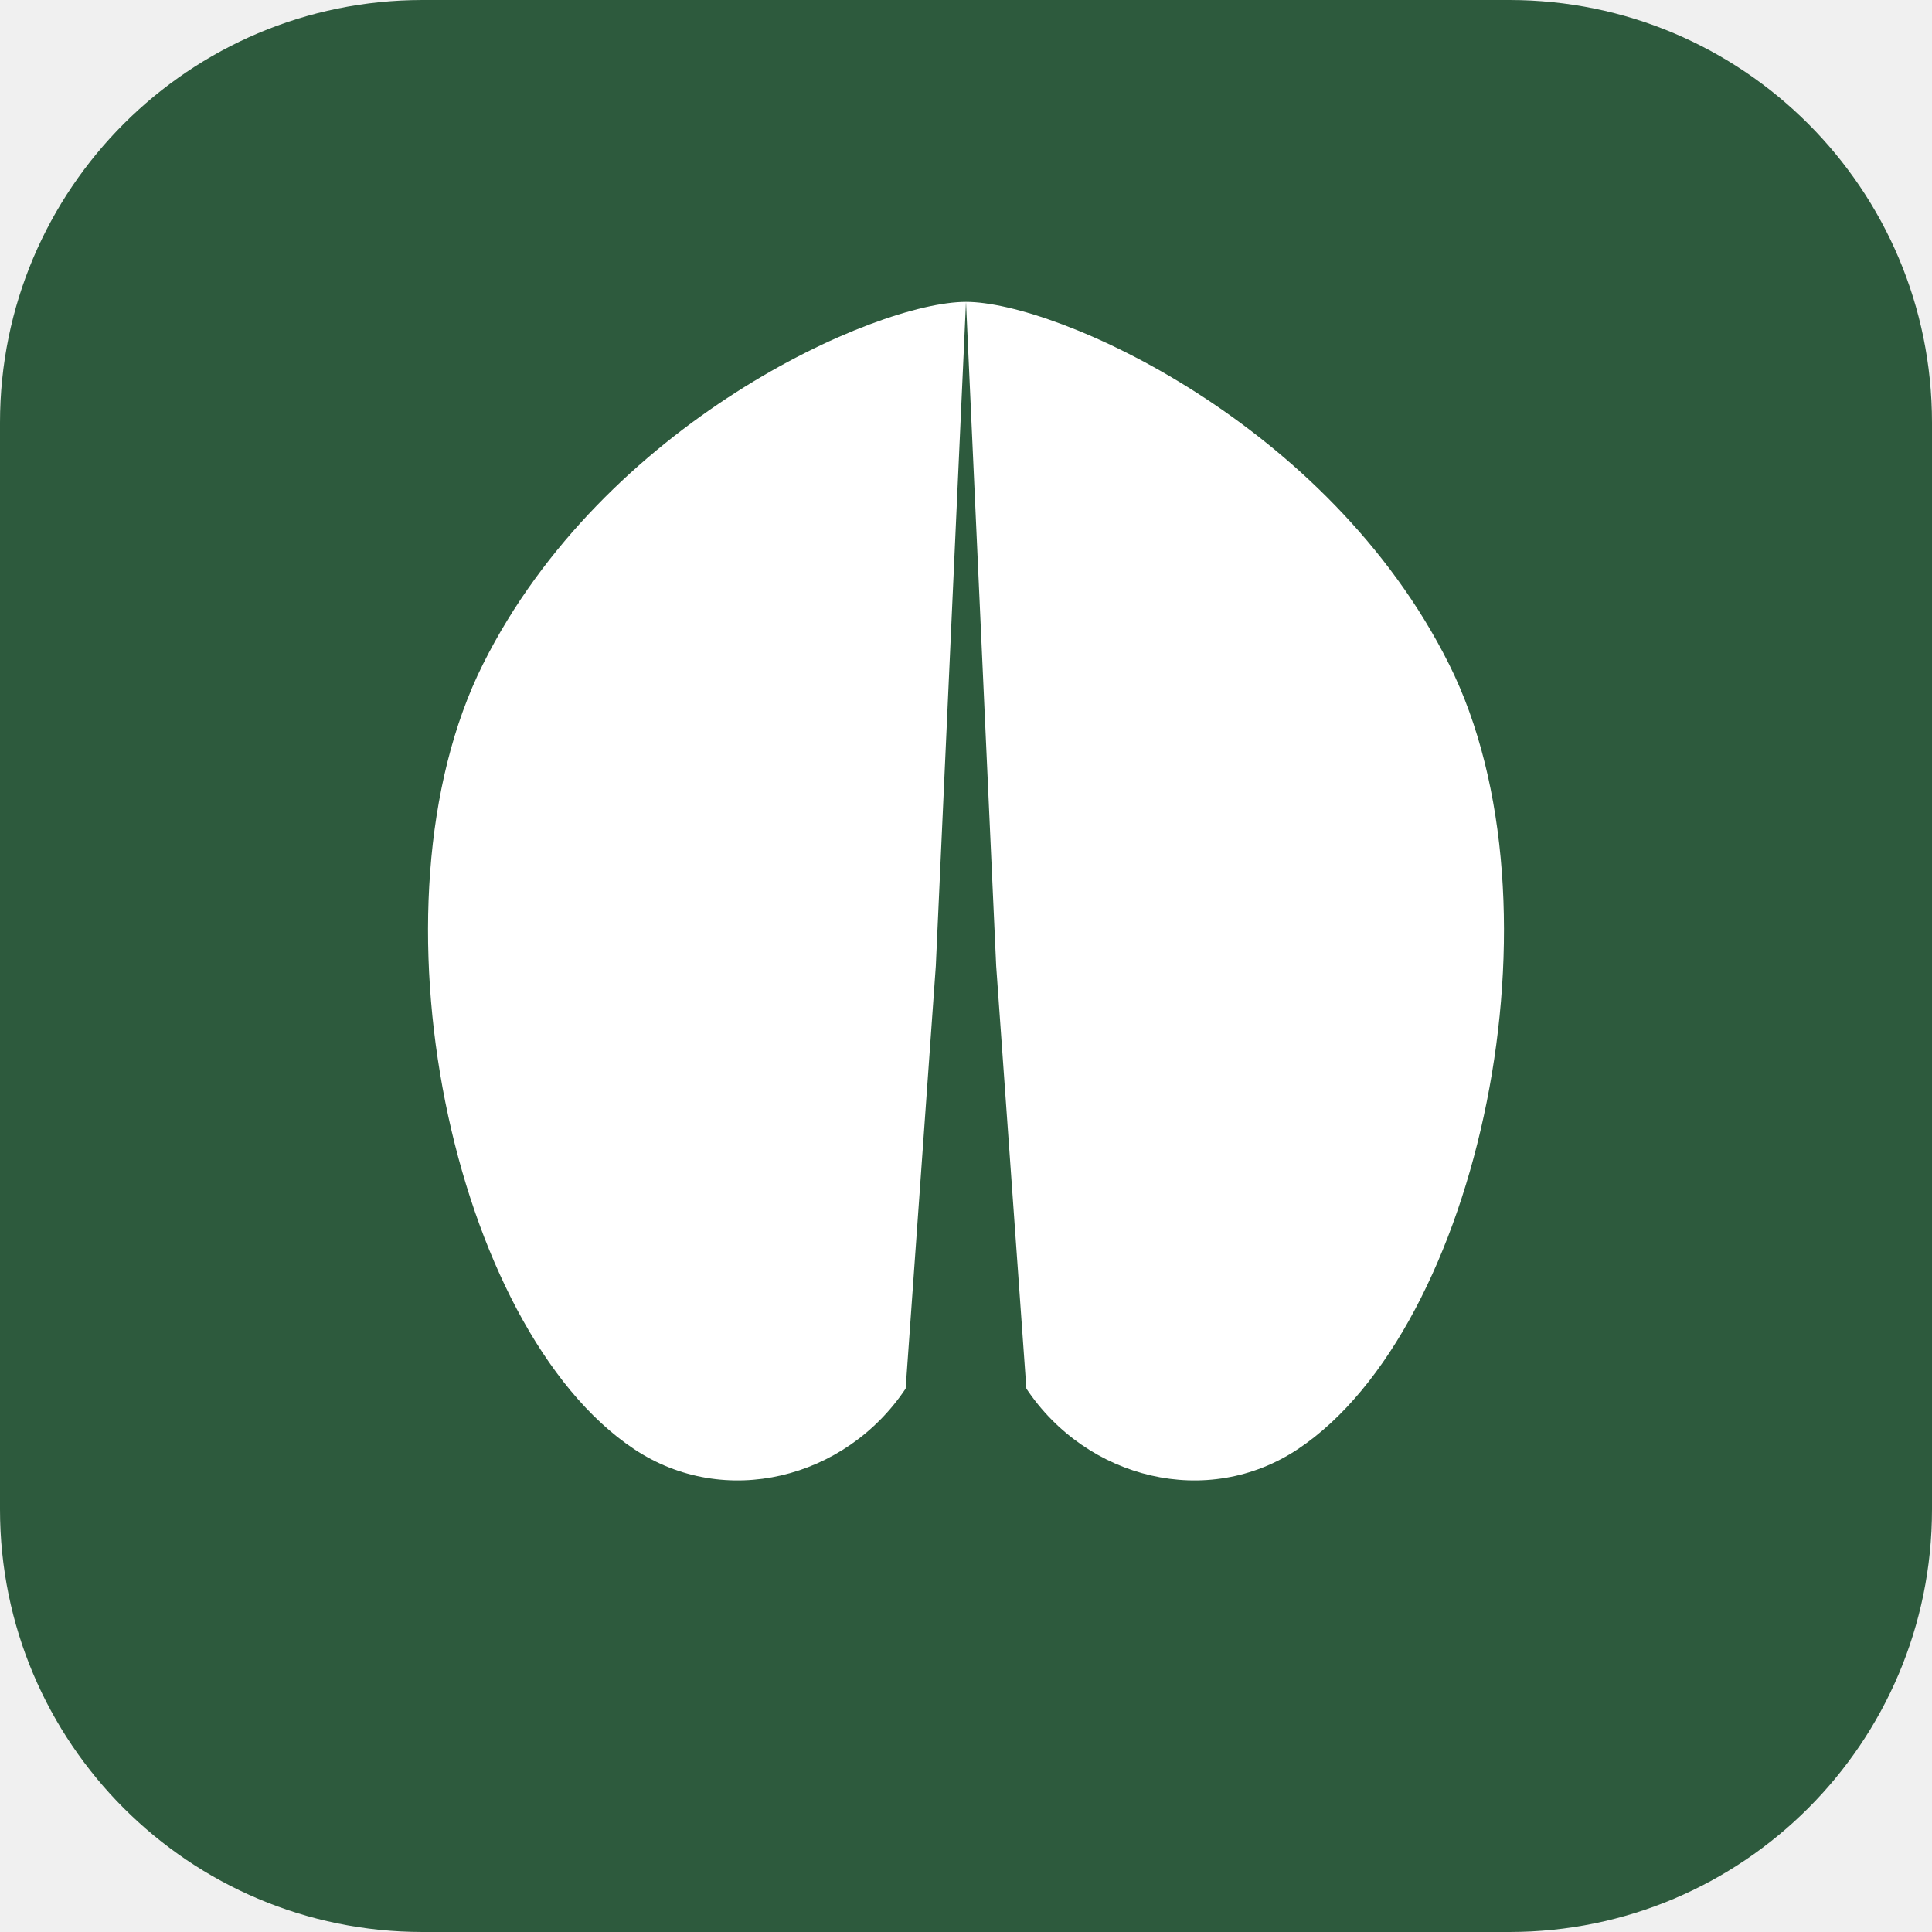
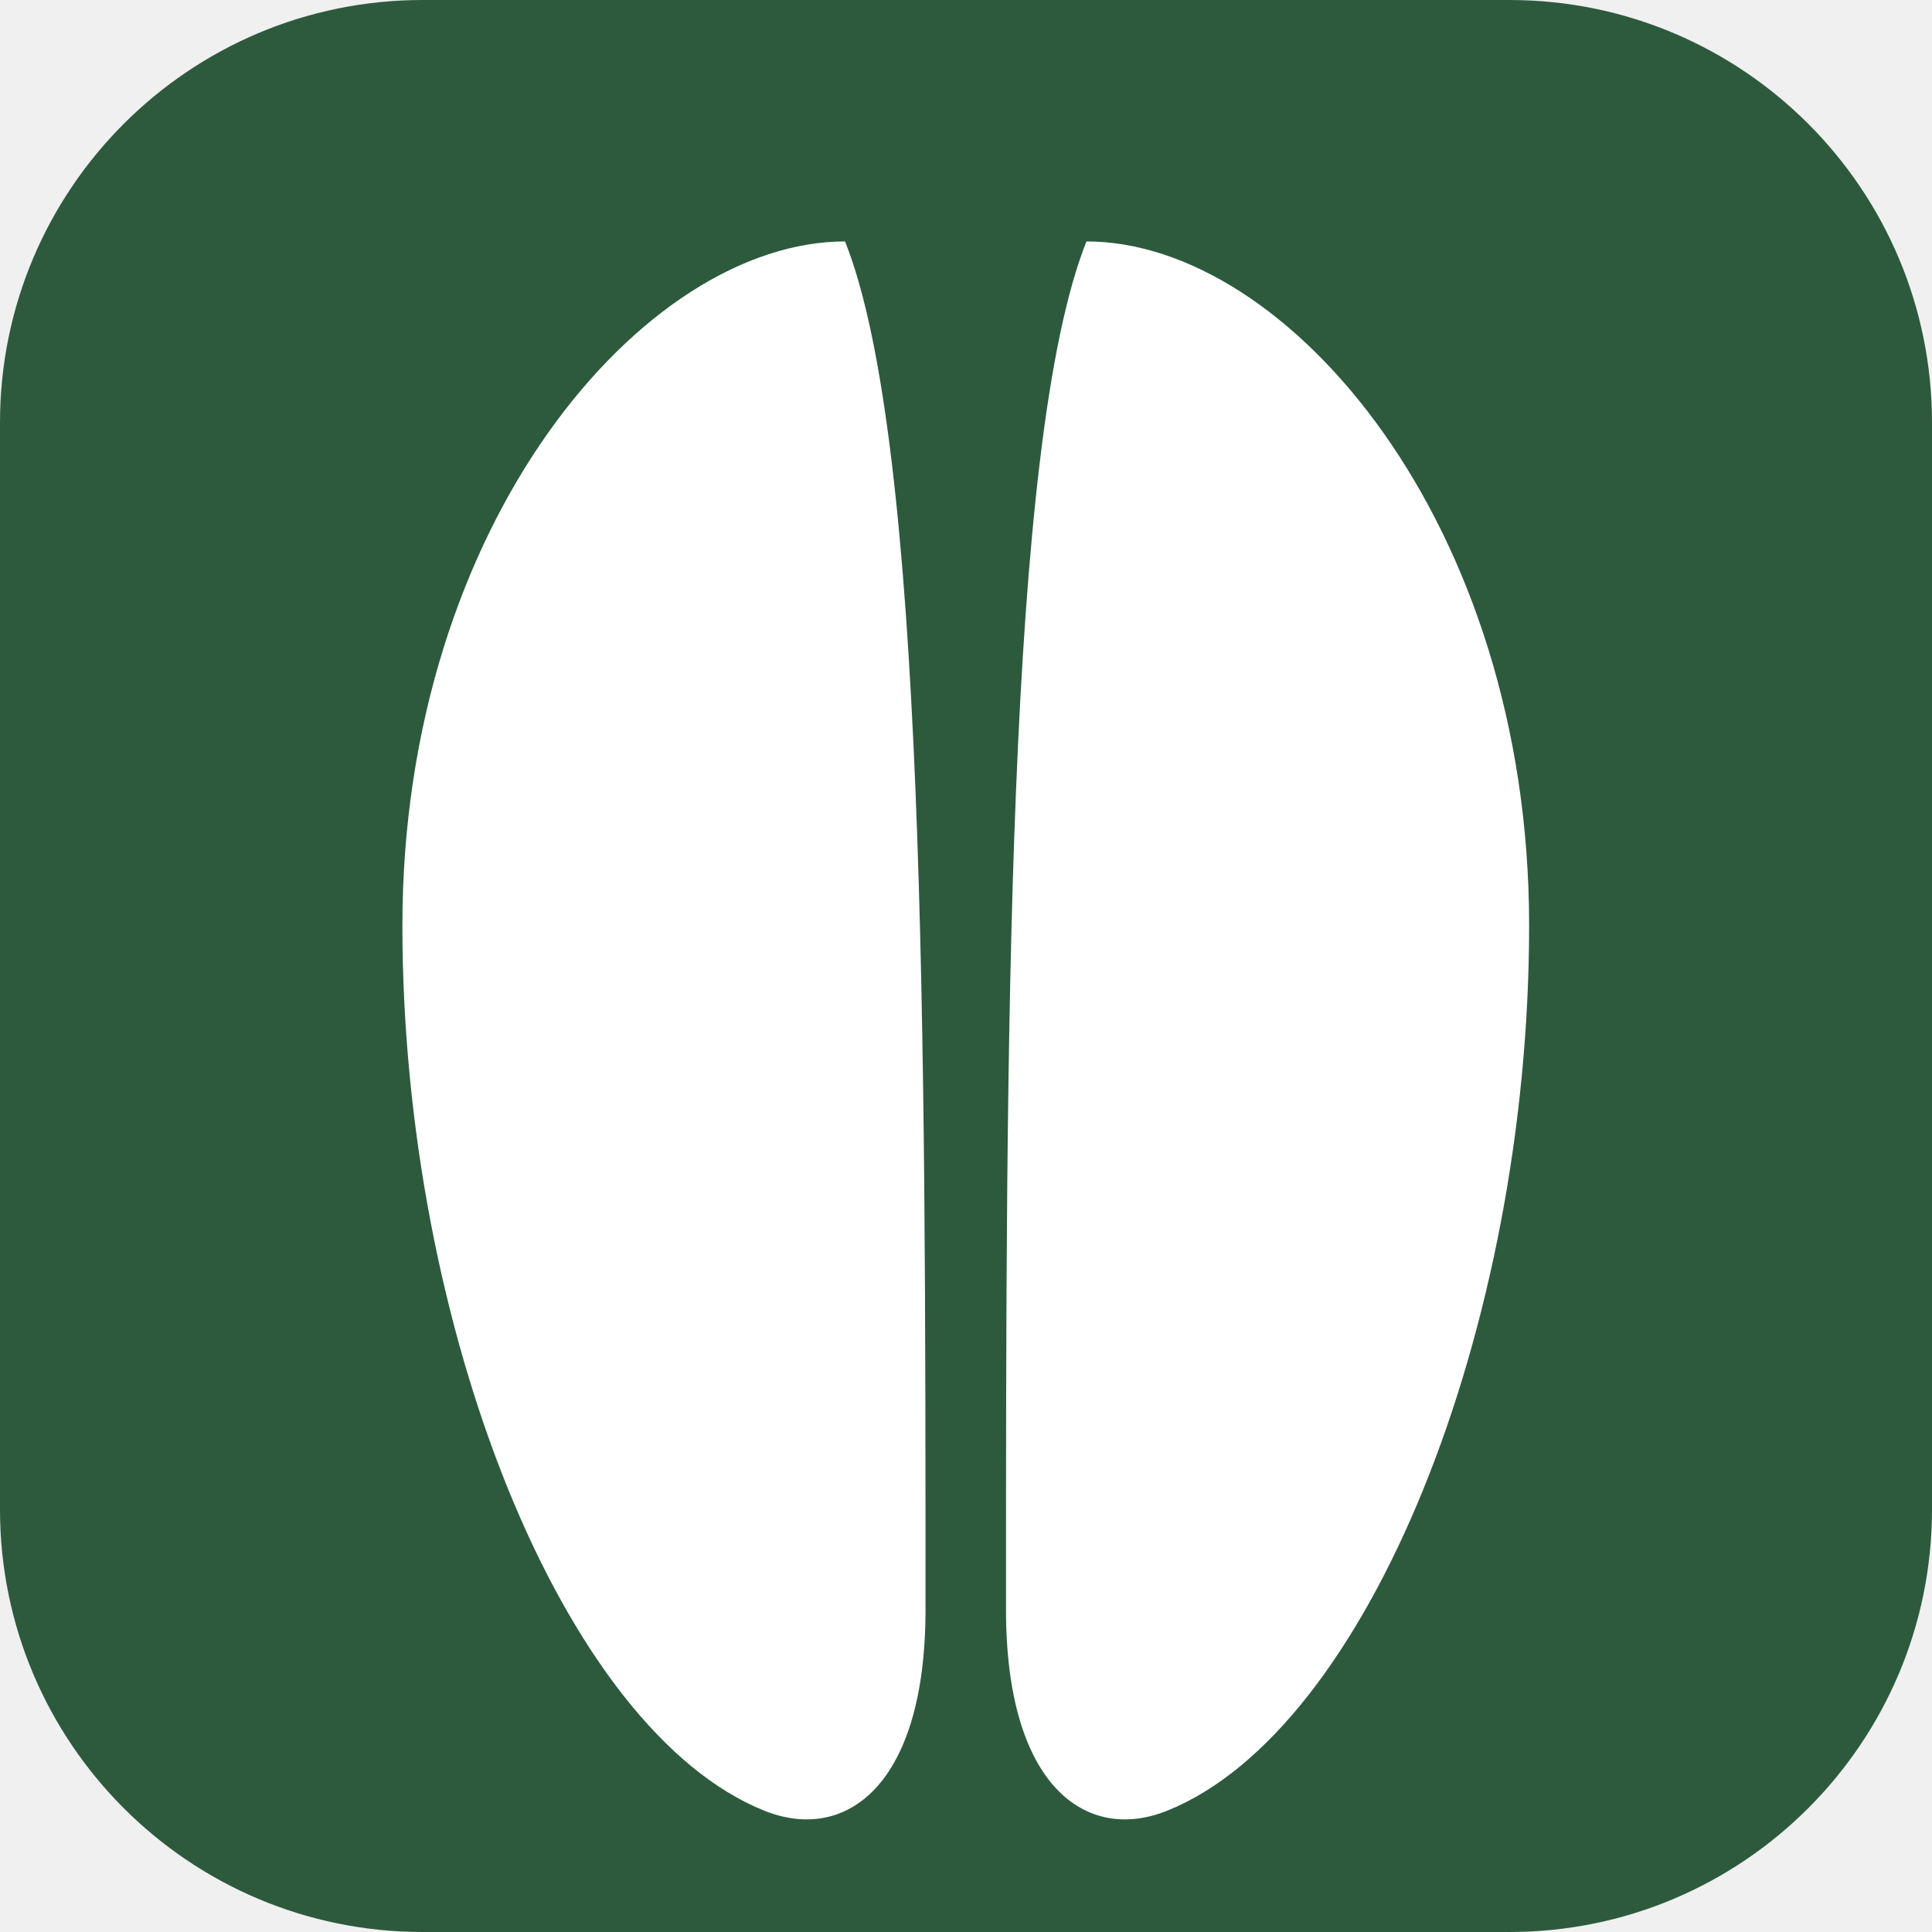
<svg xmlns="http://www.w3.org/2000/svg" viewBox="0 0 32 32">
  <rect width="32" height="32" rx="7" fill="#2d5a3d" />
-   <g fill="white" stroke="none">
-     <path d="M 16 5 C 14.5 5 10 7 8 11 C 6 15 7.5 22 10.5 24 C 12 25 14 24.5 15 23 L 15.5 16 Z" />
-     <path d="M 16 5 C 17.5 5 22 7 24 11 C 26 15 24.5 22 21.5 24 C 20 25 18 24.5 17 23 L 16.5 16 Z" />
+   <g fill="white" stroke="none" transform="scale(1.333) translate(0, 0)">
+     <path d="M 10.5 3 C 8 3 5 6.5 5 11.5 C 5 16.5 7 21.5 9.5 22.5 C 10.5 22.9 11.5 22.2 11.5 20 C 11.5 13 11.5 5.5 10.5 3 Z" />
+     <path d="M 13.5 3 C 16 3 19 6.5 19 11.5 C 19 16.5 17 21.5 14.5 22.5 C 13.5 22.9 12.5 22.2 12.5 20 C 12.5 13 12.5 5.5 13.5 3 Z" />
  </g>
</svg>
